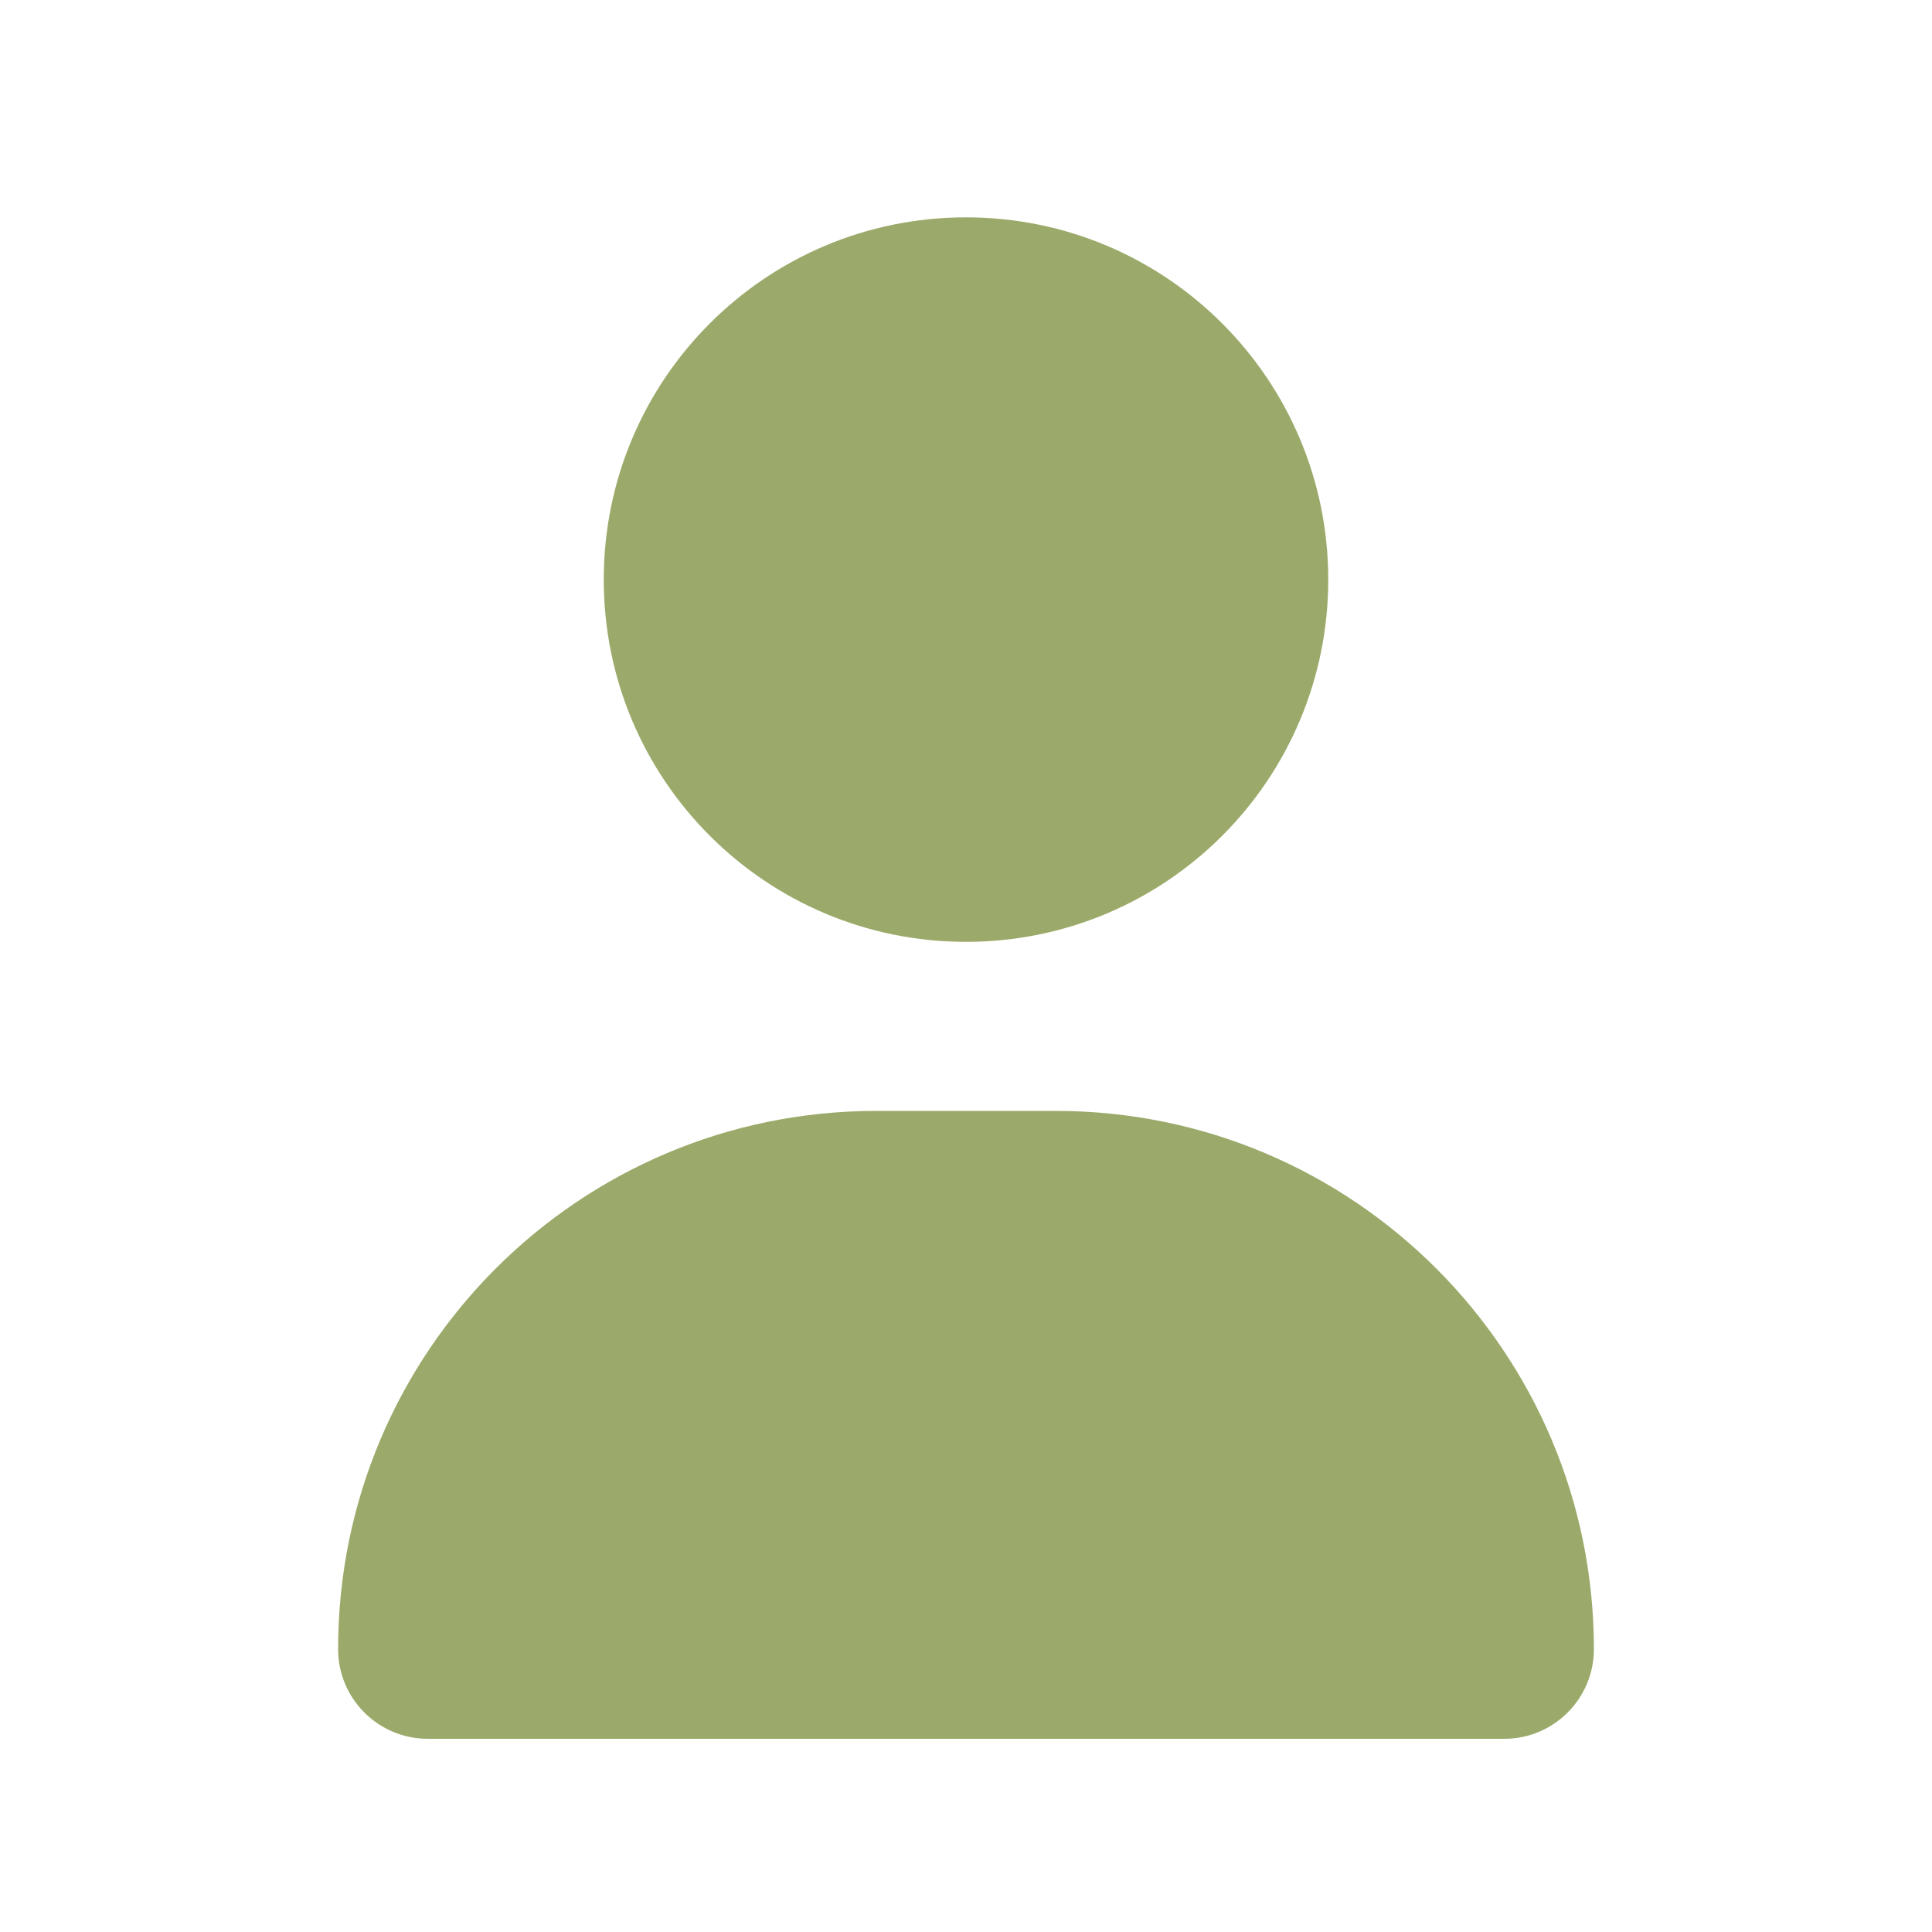
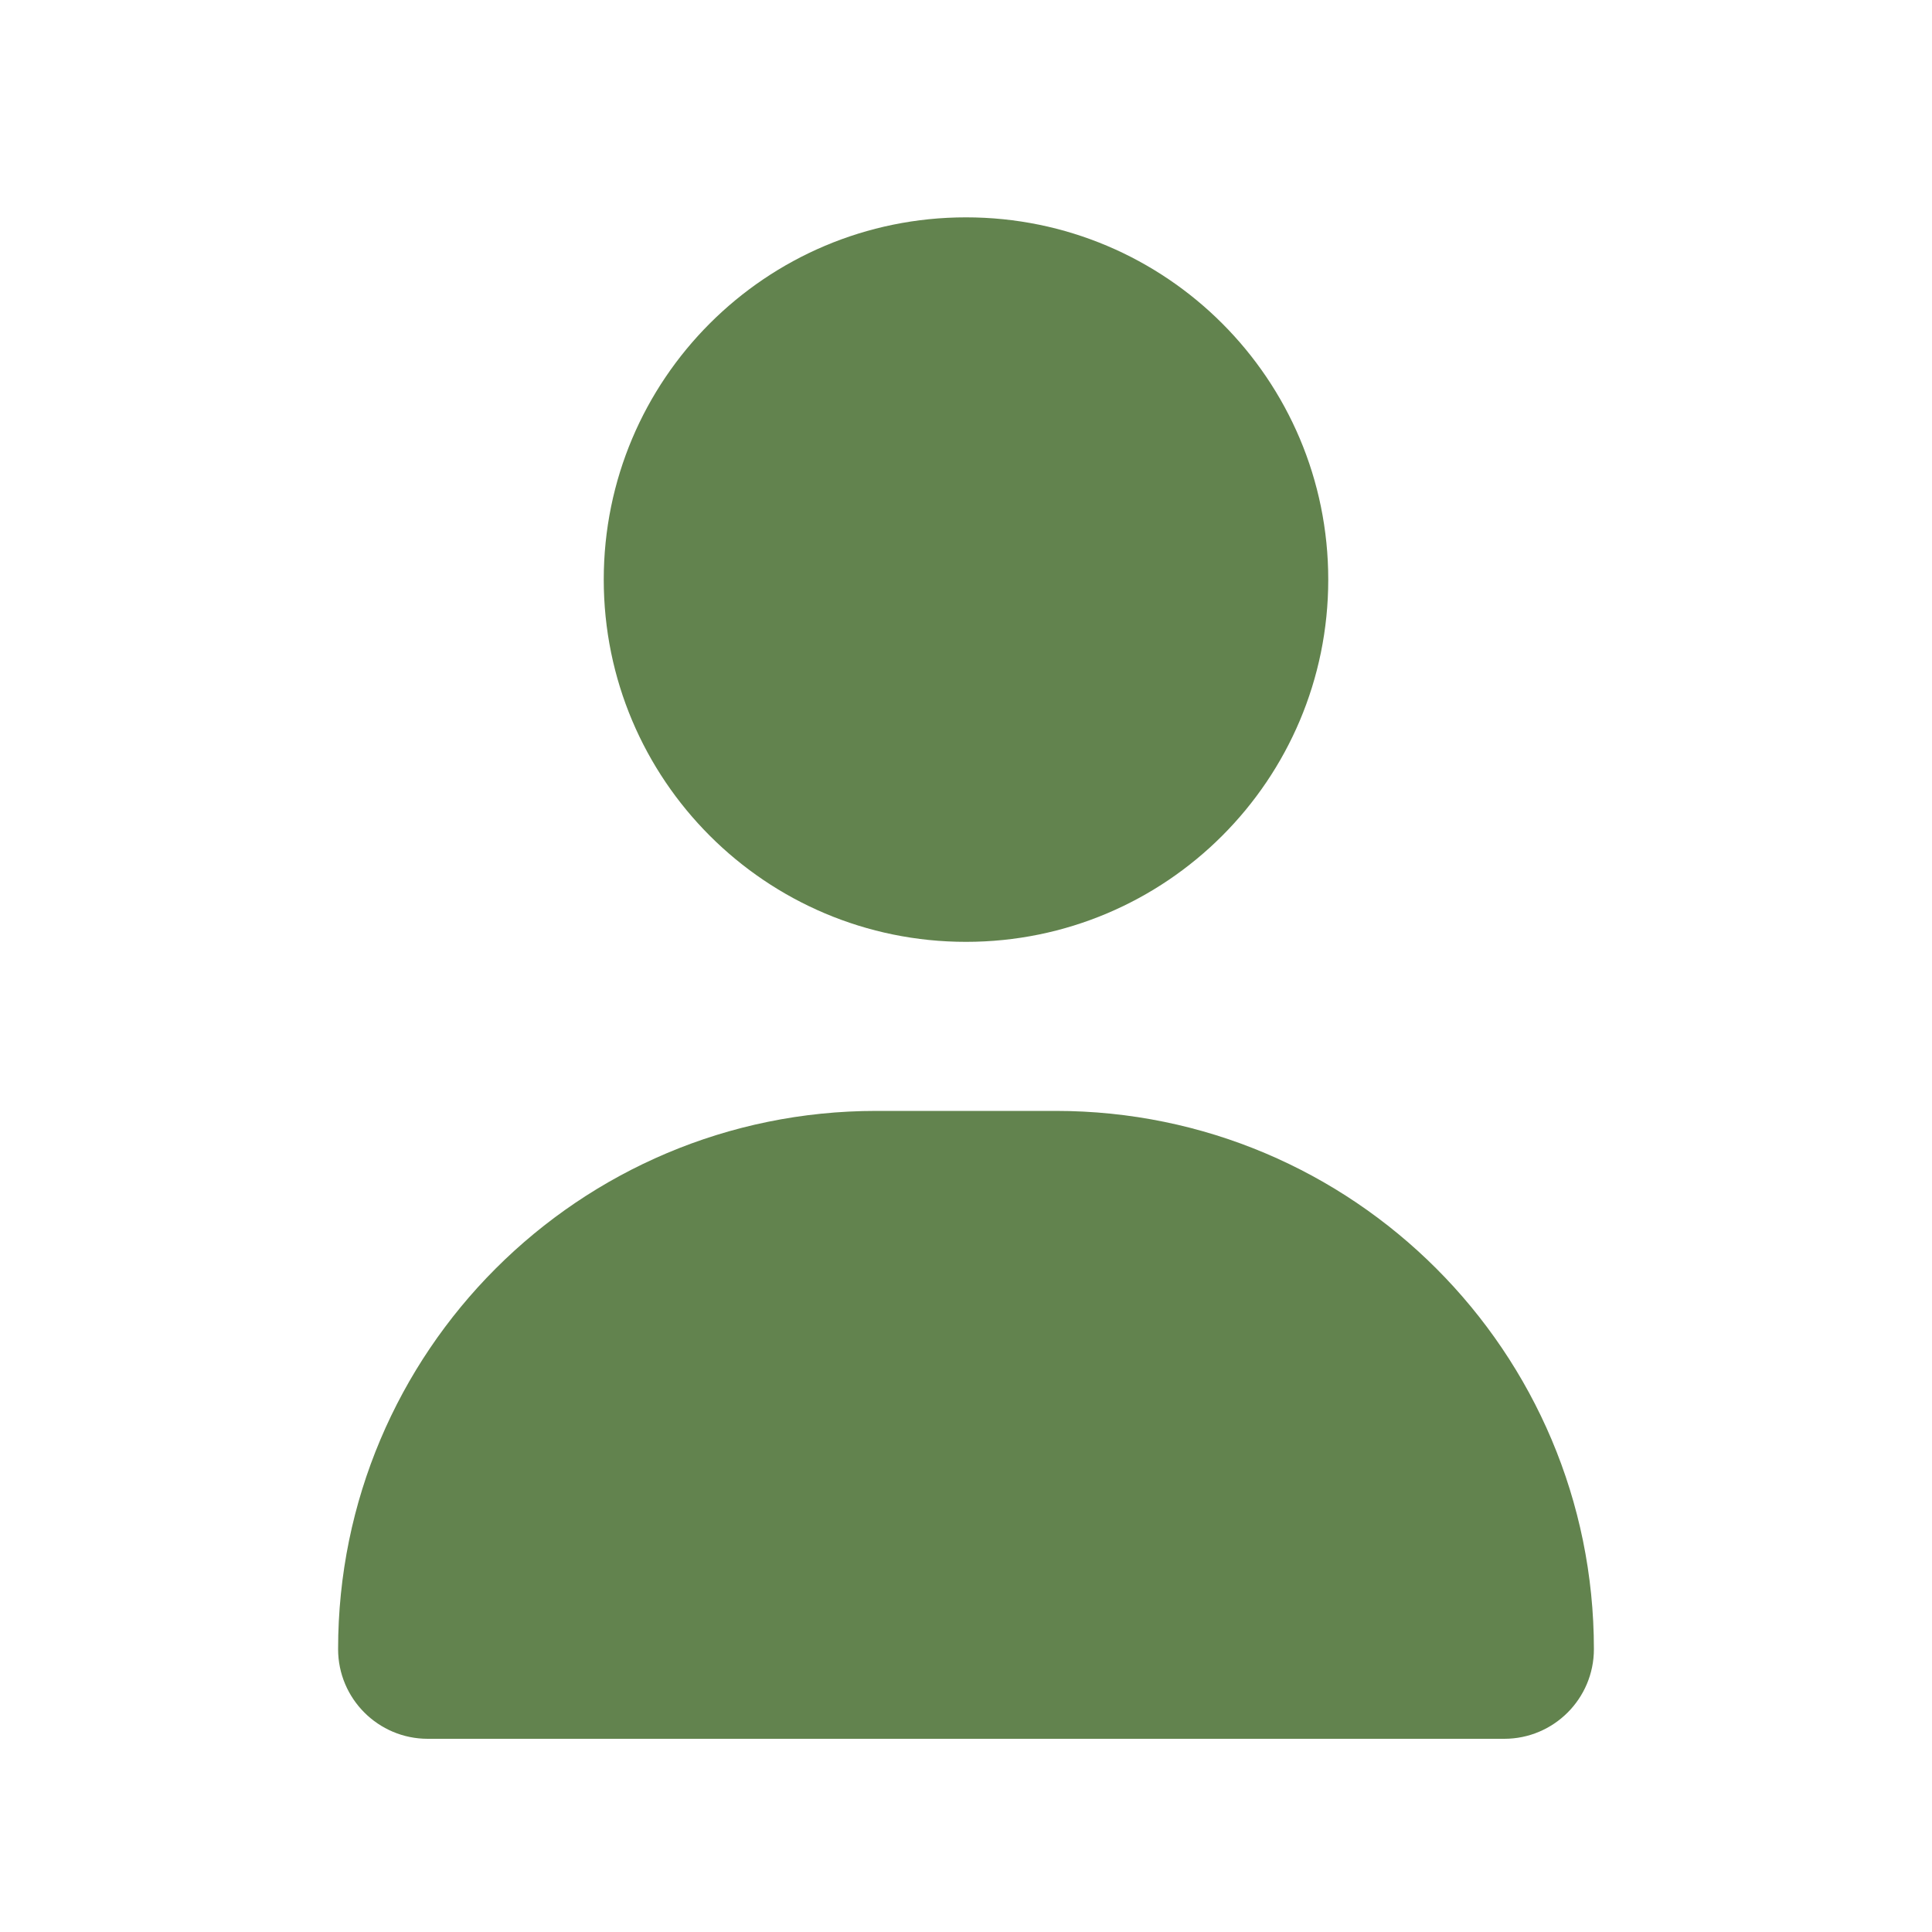
<svg xmlns="http://www.w3.org/2000/svg" viewBox="0 0 640 640">
-   <path fill="#9BAA6A" d="M320 312C386.3 312 440 258.3 440 192C440 125.7 386.3 72 320 72C253.7 72 200 125.7 200 192C200 258.3 253.7 312 320 312zM290.3 368C191.8 368 112 447.8 112 546.3C112 562.7 125.3 576 141.7 576L498.3 576C514.7 576 528 562.7 528 546.3C528 447.8 448.2 368 349.7 368L290.3 368z" />
+   <path fill="#62834e" d="M320 312C386.3 312 440 258.3 440 192C440 125.7 386.3 72 320 72C253.7 72 200 125.7 200 192C200 258.3 253.7 312 320 312zM290.3 368C191.8 368 112 447.8 112 546.3C112 562.7 125.3 576 141.7 576L498.3 576C514.7 576 528 562.7 528 546.3C528 447.8 448.2 368 349.7 368L290.3 368z" />
</svg>
